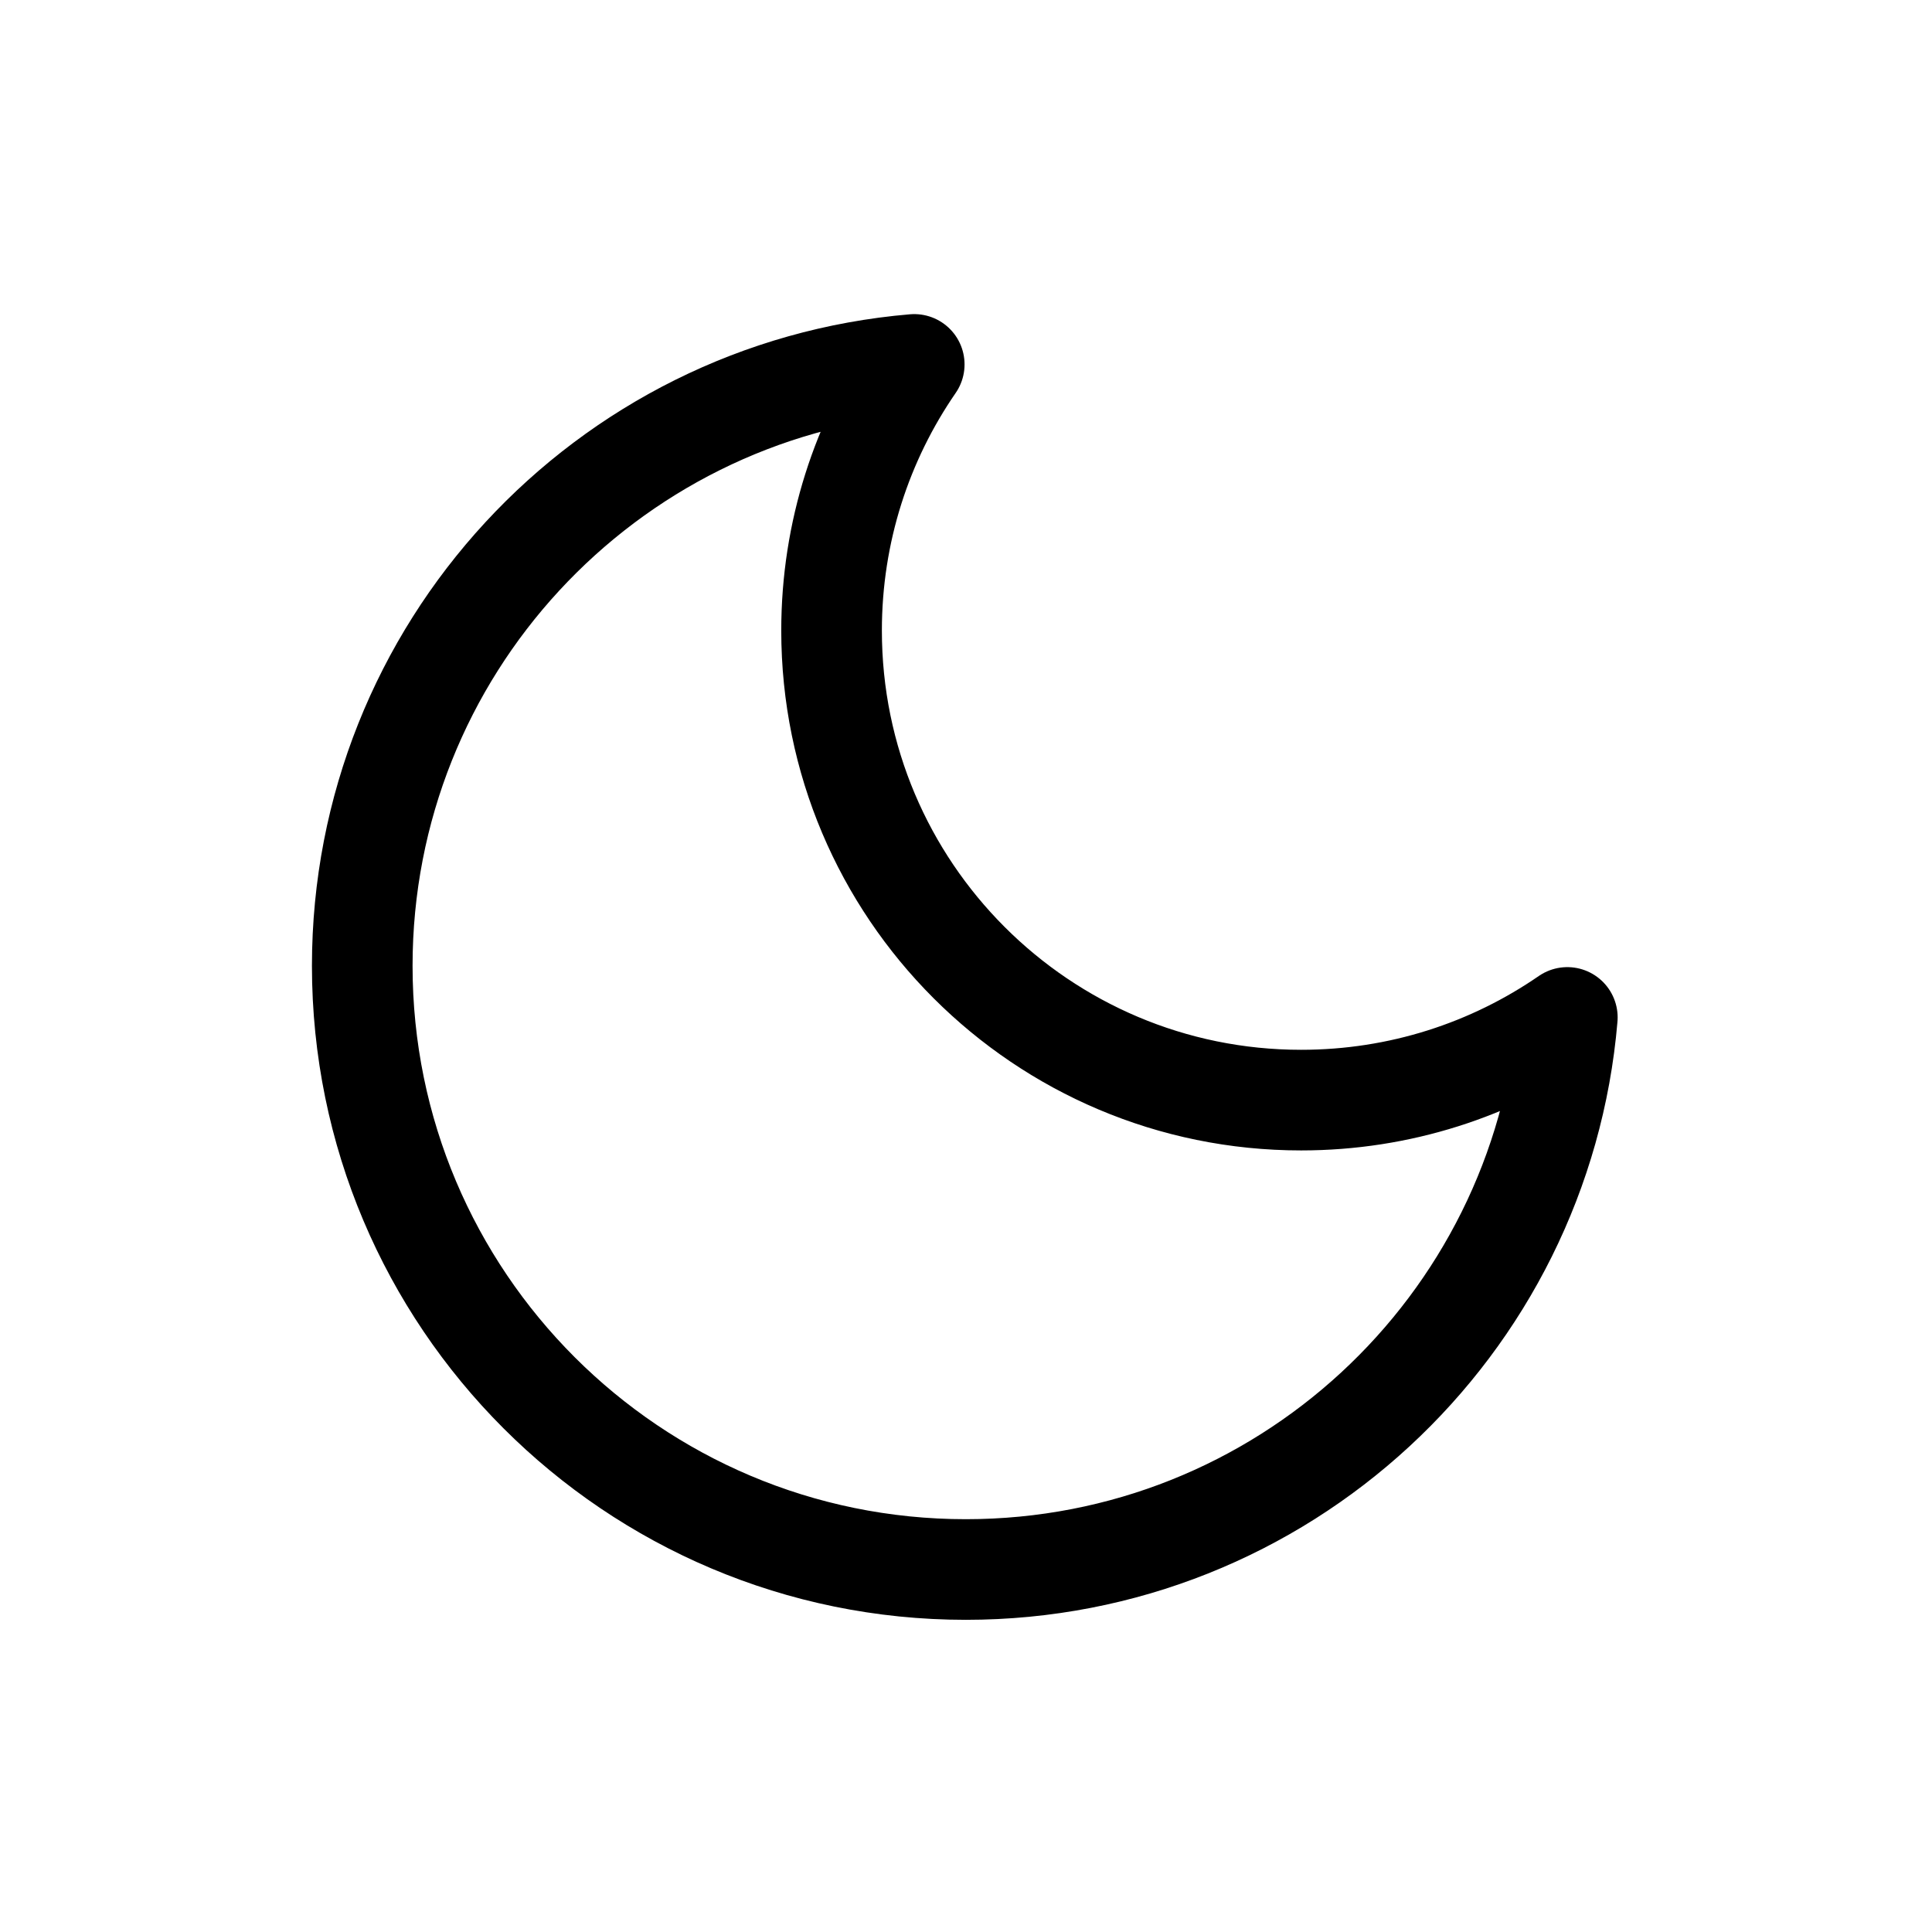
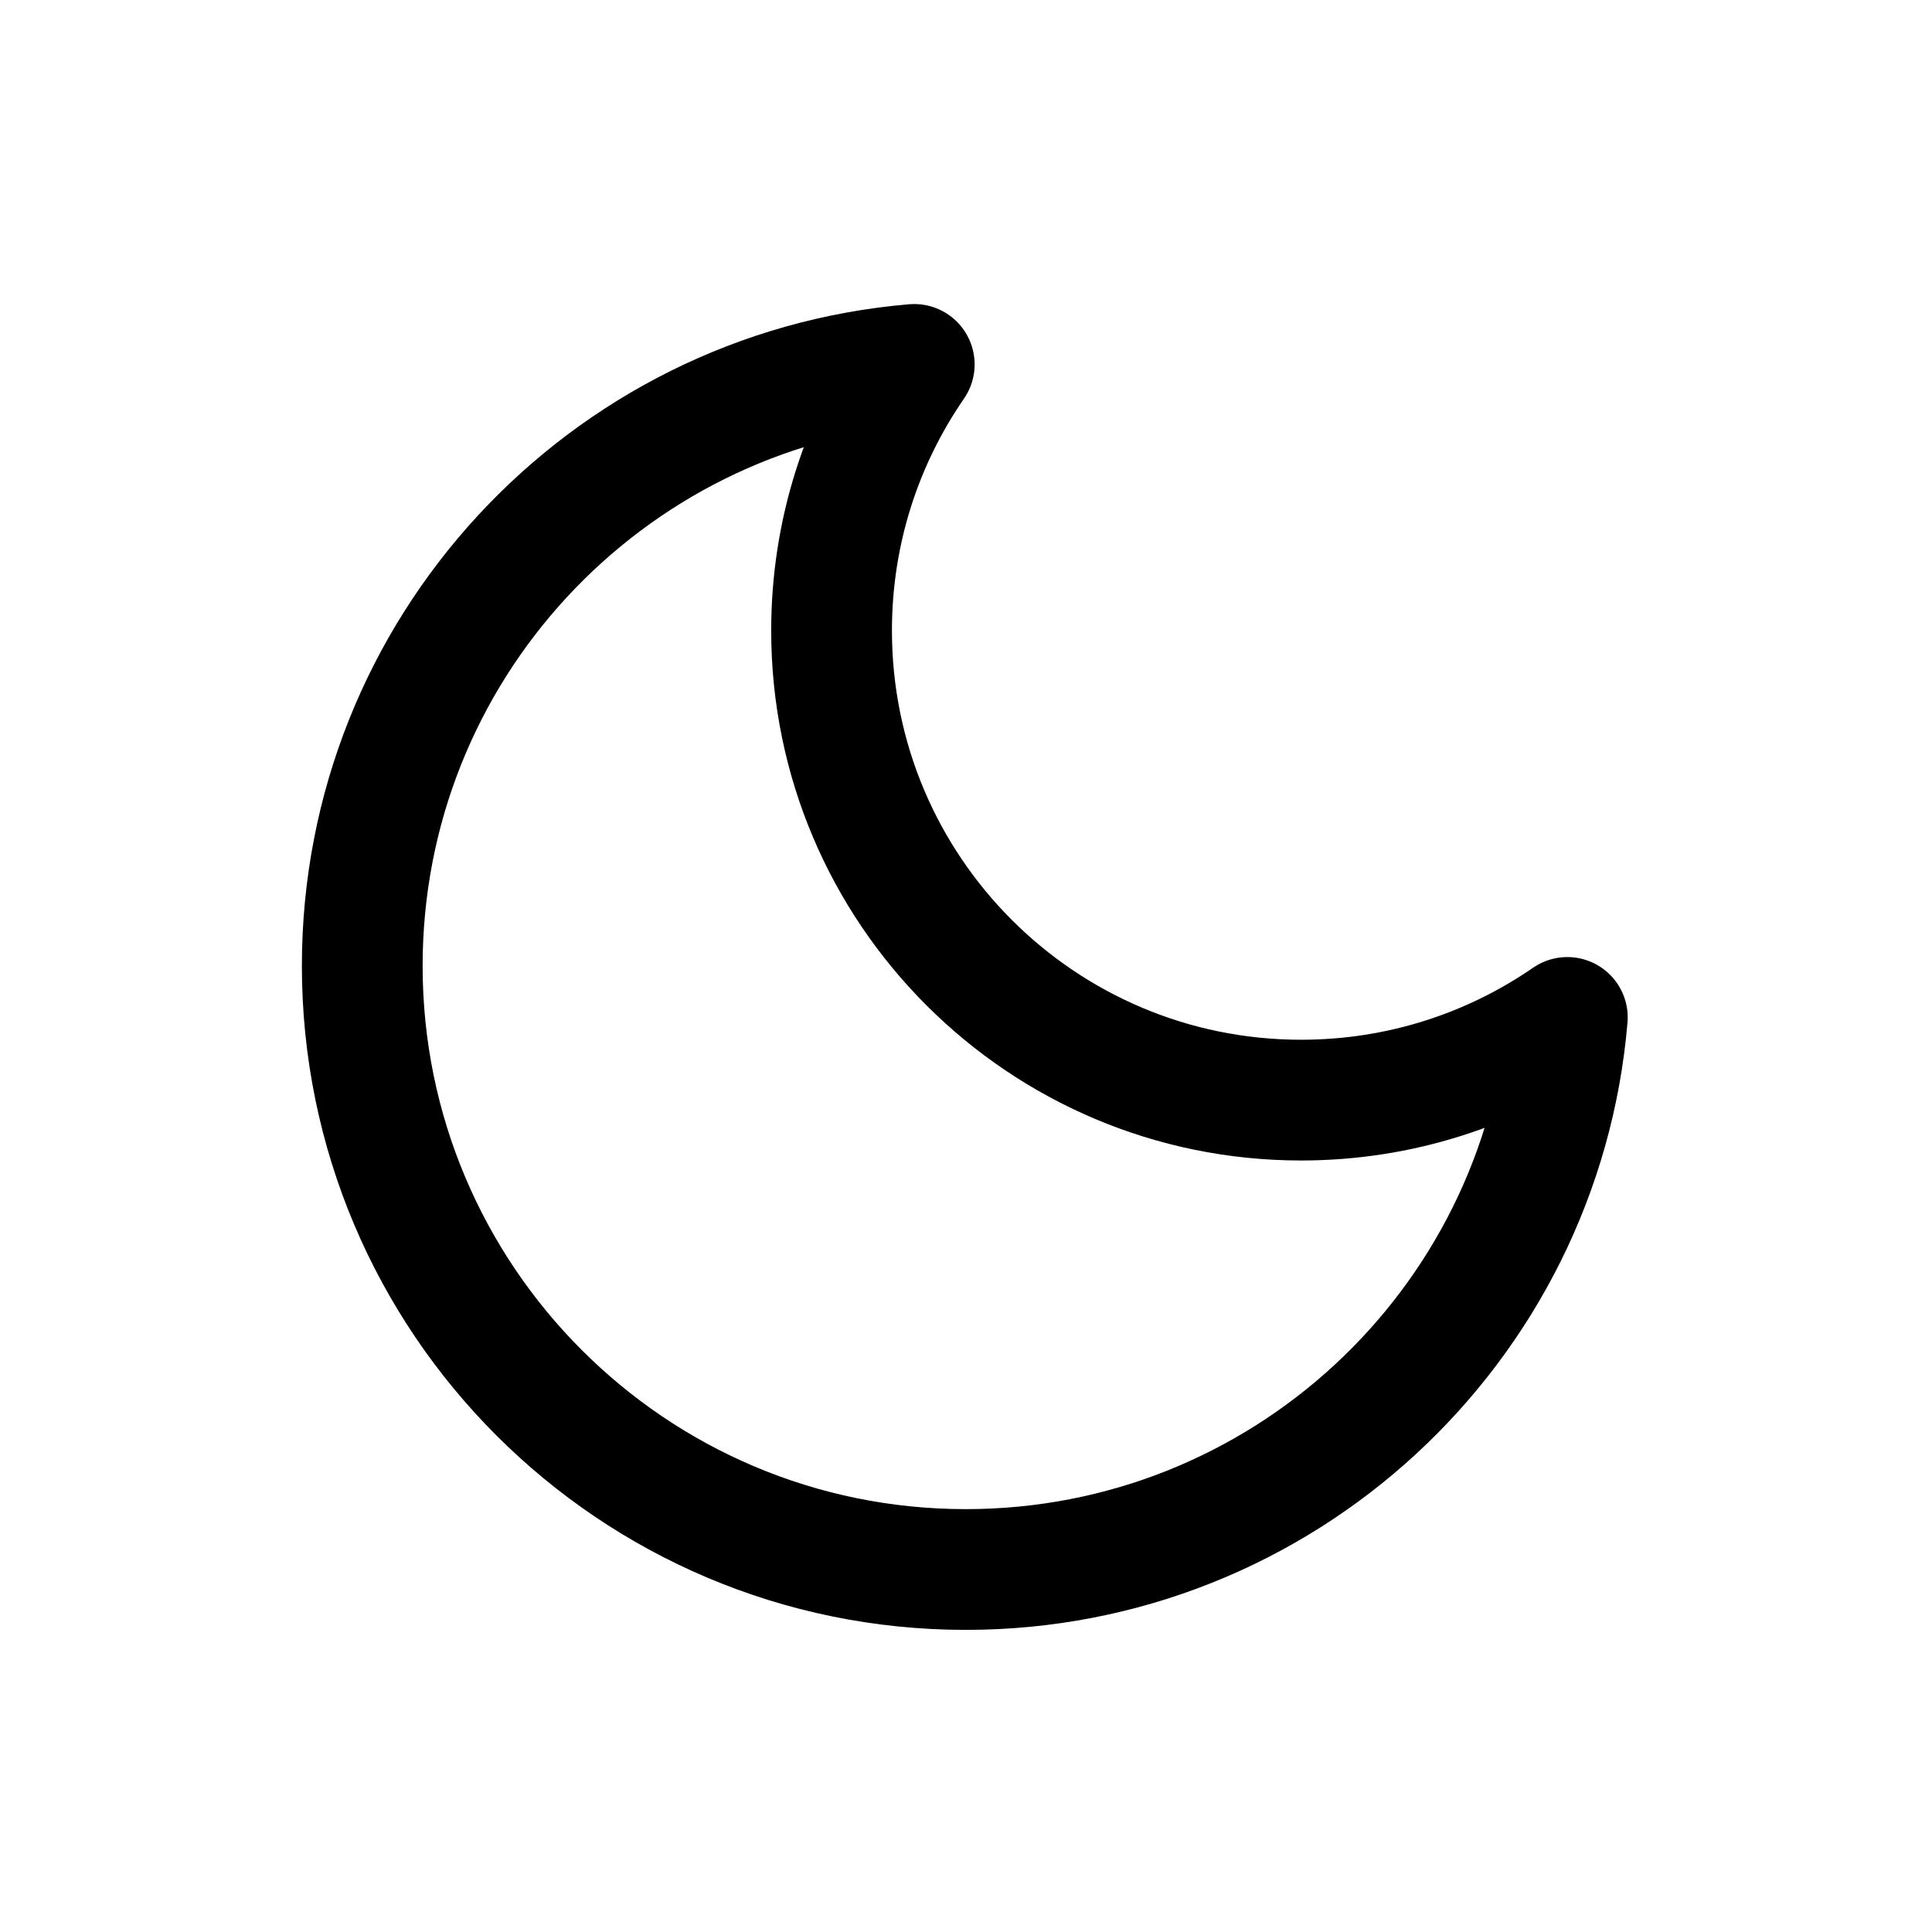
<svg xmlns="http://www.w3.org/2000/svg" width="24" height="24" viewBox="0 0 24 24" fill="none">
-   <path d="M19.47 12.639C18.53 13.287 17.391 13.666 16.163 13.666C12.942 13.666 10.33 11.055 10.33 7.833C10.33 6.606 10.709 5.467 11.357 4.527C7.516 4.852 4.5 8.073 4.5 11.998C4.5 16.14 7.857 19.497 11.998 19.497C15.924 19.497 19.145 16.481 19.47 12.639Z" stroke="black" stroke-width="1.25" stroke-linecap="round" stroke-linejoin="round" />
+   <path d="M19.47 12.639C18.53 13.287 17.391 13.666 16.163 13.666C12.942 13.666 10.33 11.055 10.33 7.833C10.33 6.606 10.709 5.467 11.357 4.527C7.516 4.852 4.5 8.073 4.5 11.998C4.5 16.14 7.857 19.497 11.998 19.497C15.924 19.497 19.145 16.481 19.47 12.639Z" stroke="black" stroke-width="1.5" stroke-linecap="round" stroke-linejoin="round" />
</svg>
